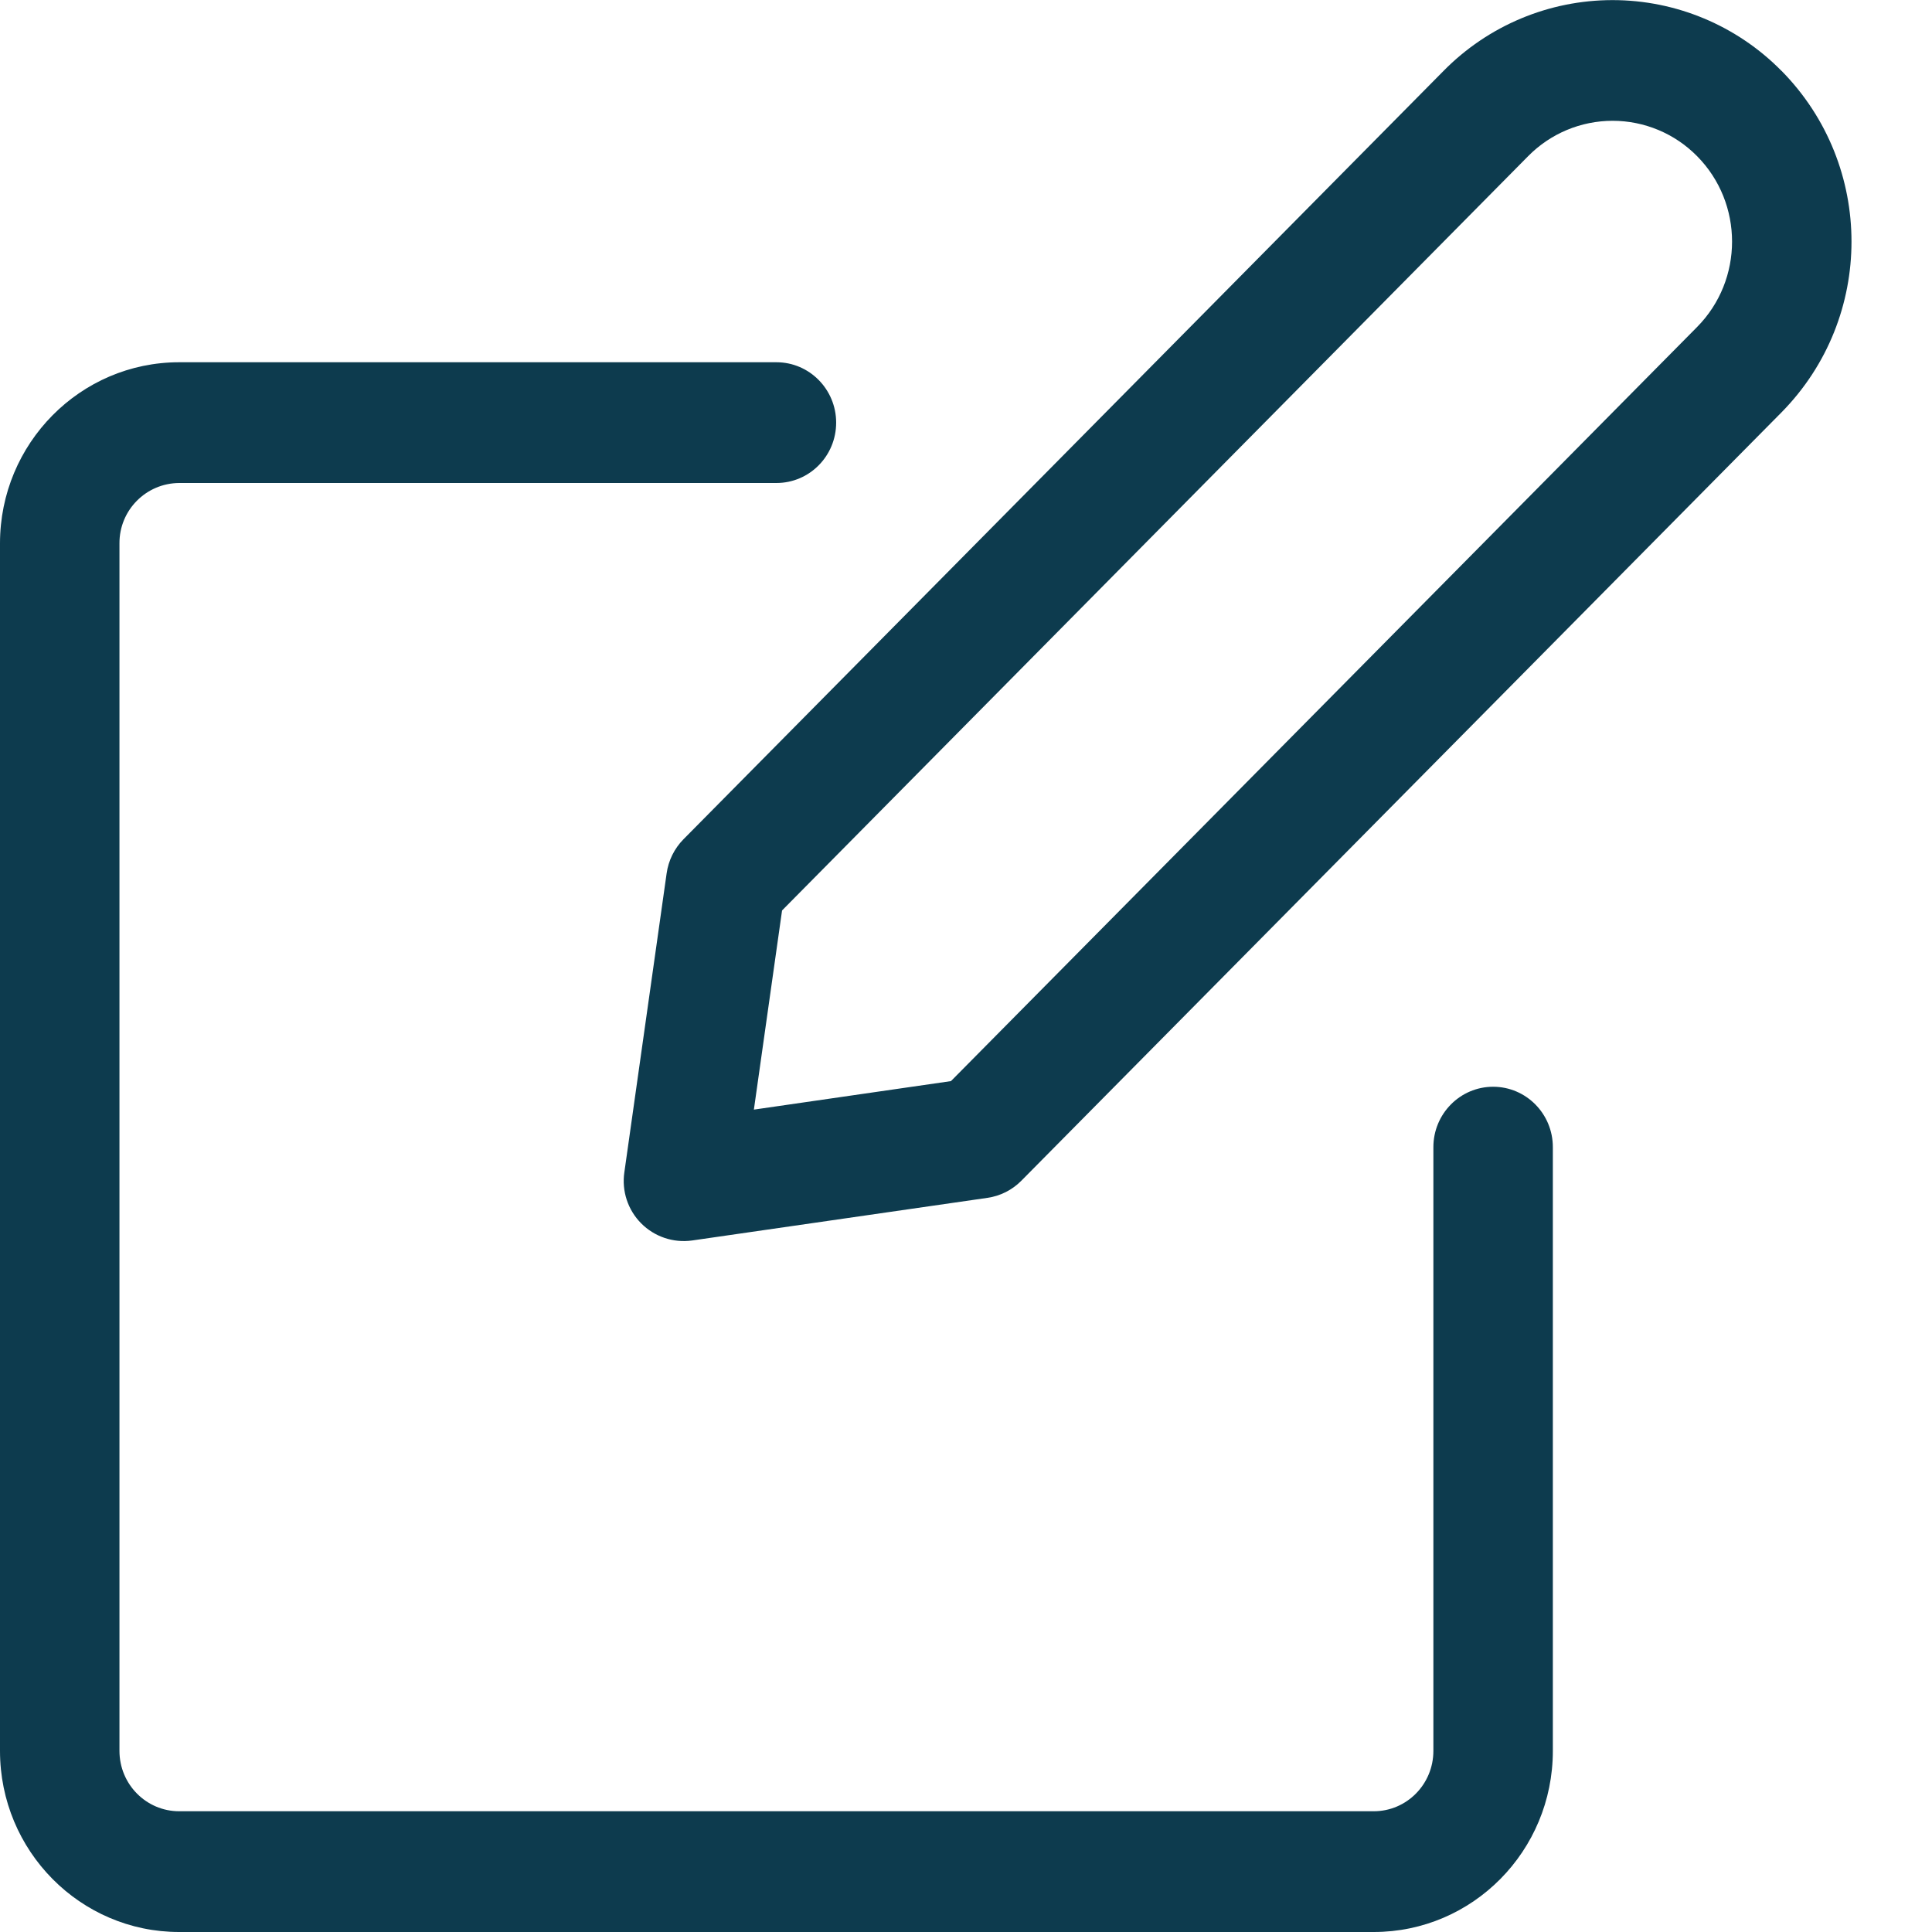
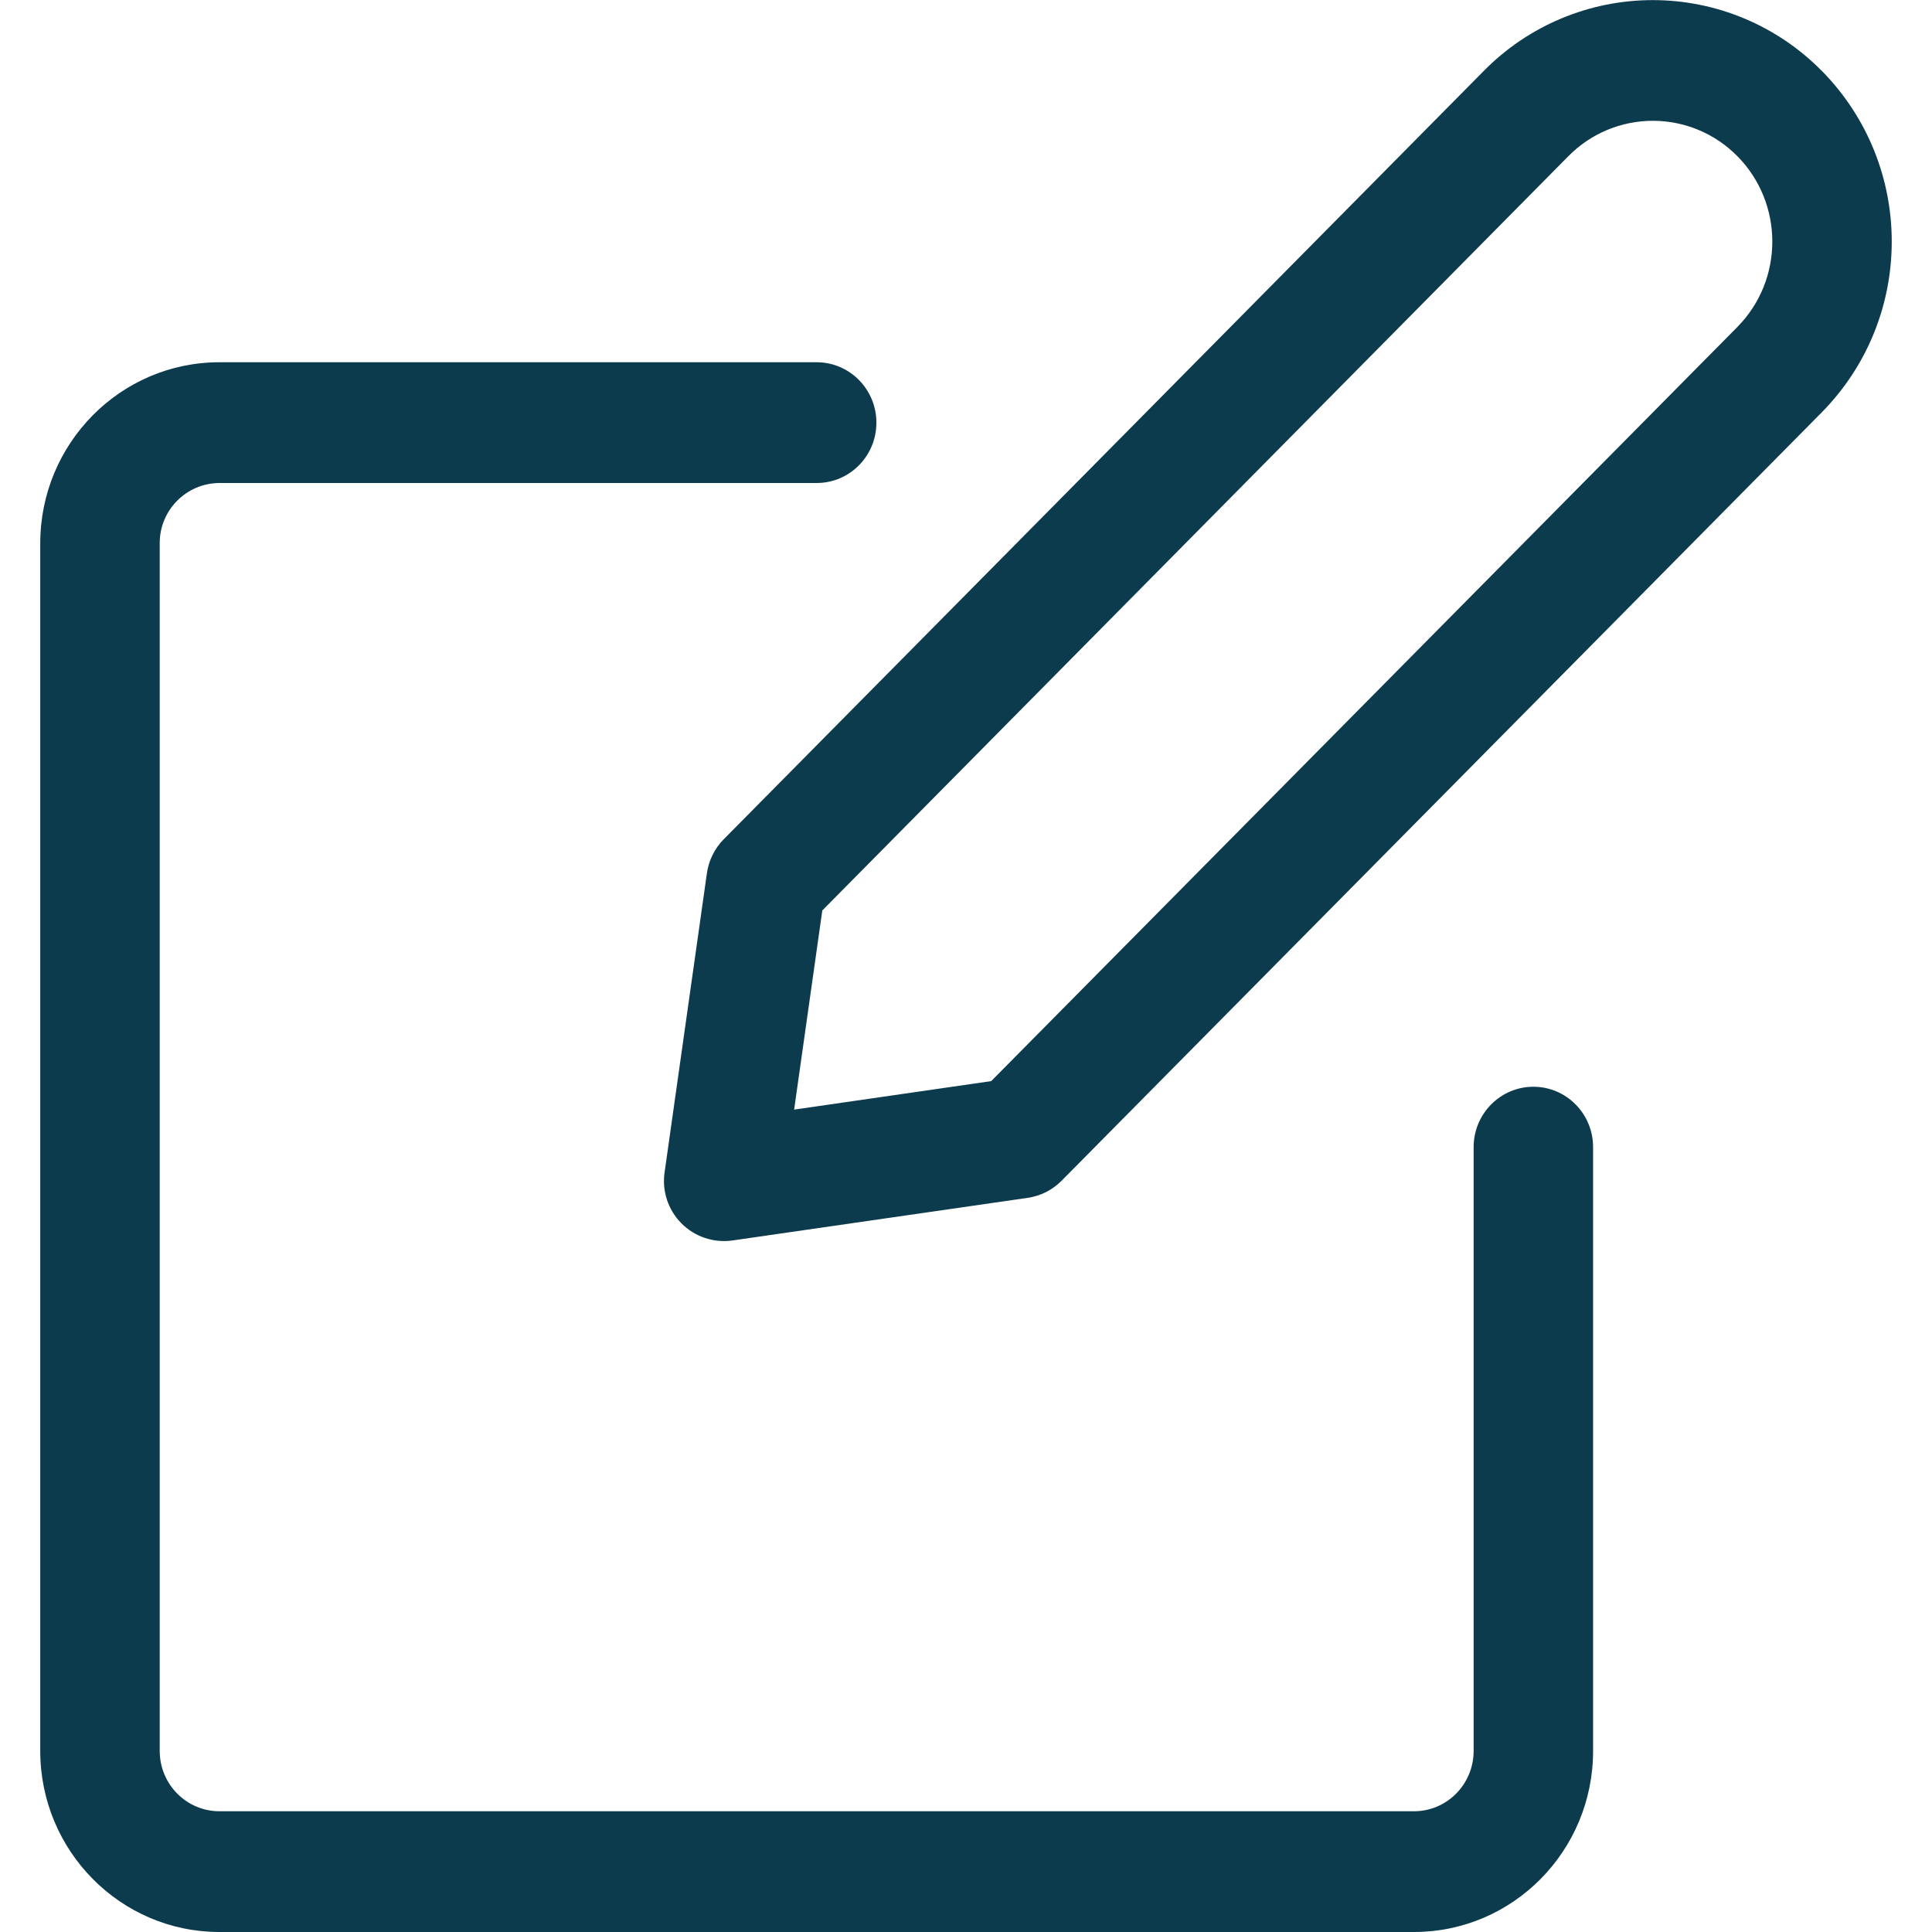
<svg xmlns="http://www.w3.org/2000/svg" width="24" height="24" viewBox="0 0 24 24">
-   <path fill="#0D3B4E" fill-rule="nonzero" d="M9.645 4.5c.41 0 .742.337.742.75 0 .415-.332.75-.742.75h-7.42a.746.746 0 0 0-.741.75v15c0 .414.332.75.742.75h14.839c.41 0 .741-.336.741-.75v-7.5c0-.414.333-.75.742-.75.41 0 .742.336.742.75v7.5c0 1.243-.996 2.25-2.225 2.25H2.225C.998 24 0 22.993 0 21.75v-15C0 5.509.997 4.5 2.226 4.5h7.42zM22.131.88a3.023 3.023 0 0 1 0 4.242l-9.444 9.546a.739.739 0 0 1-.42.212l-3.671.53a.746.746 0 0 1-.84-.848l.525-3.712a.753.753 0 0 1 .21-.425L17.933.88a2.945 2.945 0 0 1 4.197 0zm-3.148 1.06l-9.268 9.37-.35 2.474 2.448-.354 9.269-9.368c.579-.586.579-1.536 0-2.122a1.473 1.473 0 0 0-2.099 0z" />
+   <path fill="#0D3B4E" fill-rule="nonzero" d="M10.145 4.5c.41 0 .742.337.742.75 0 .415-.332.75-.742.75h-7.42a.746.746 0 0 0-.741.75v15c0 .414.332.75.742.75h14.839c.41 0 .741-.336.741-.75v-7.5c0-.414.333-.75.742-.75.41 0 .742.336.742.75v7.5c0 1.243-.996 2.25-2.225 2.25H2.725C1.498 24 .5 22.993.5 21.75v-15c0-1.242.997-2.25 2.226-2.25h7.42zM22.631.88a3.023 3.023 0 0 1 0 4.242l-9.444 9.546a.739.739 0 0 1-.42.212l-3.671.53a.746.746 0 0 1-.84-.848l.525-3.712a.753.753 0 0 1 .21-.425L18.433.88a2.945 2.945 0 0 1 4.197 0zm-3.148 1.06l-9.268 9.37-.35 2.474 2.448-.354 9.269-9.368c.579-.586.579-1.536 0-2.122a1.473 1.473 0 0 0-2.099 0z" />
</svg>
